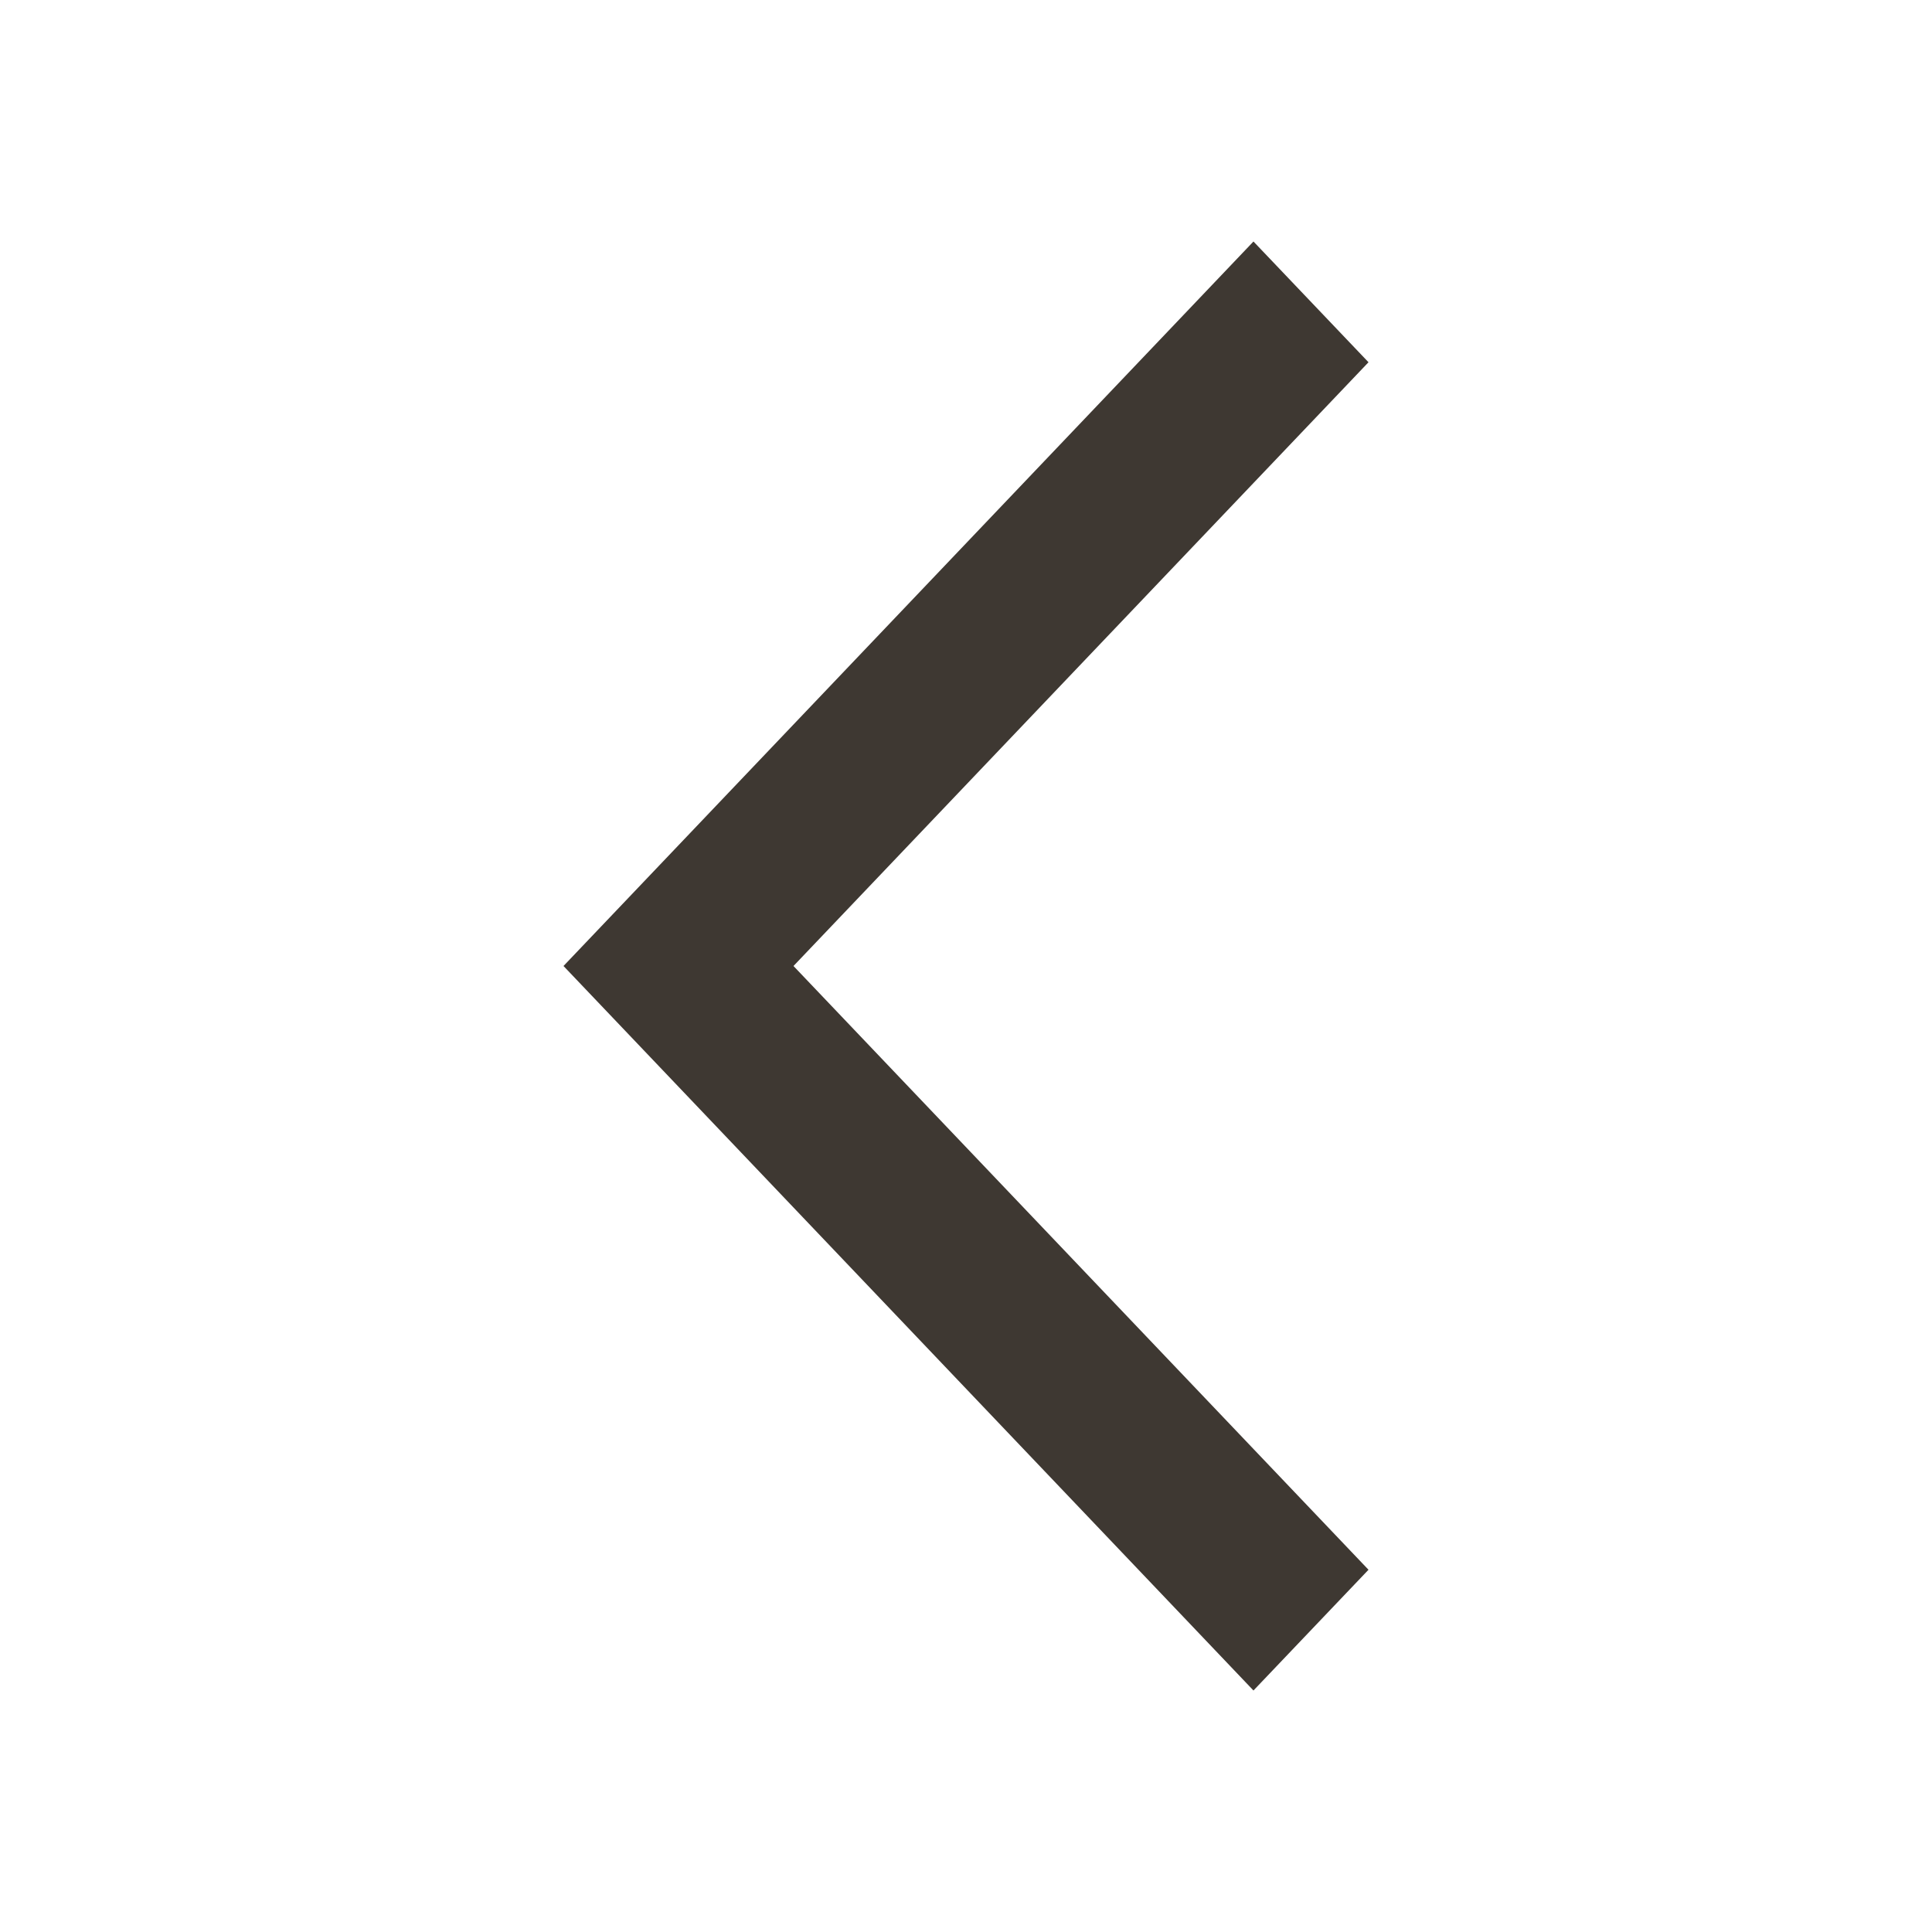
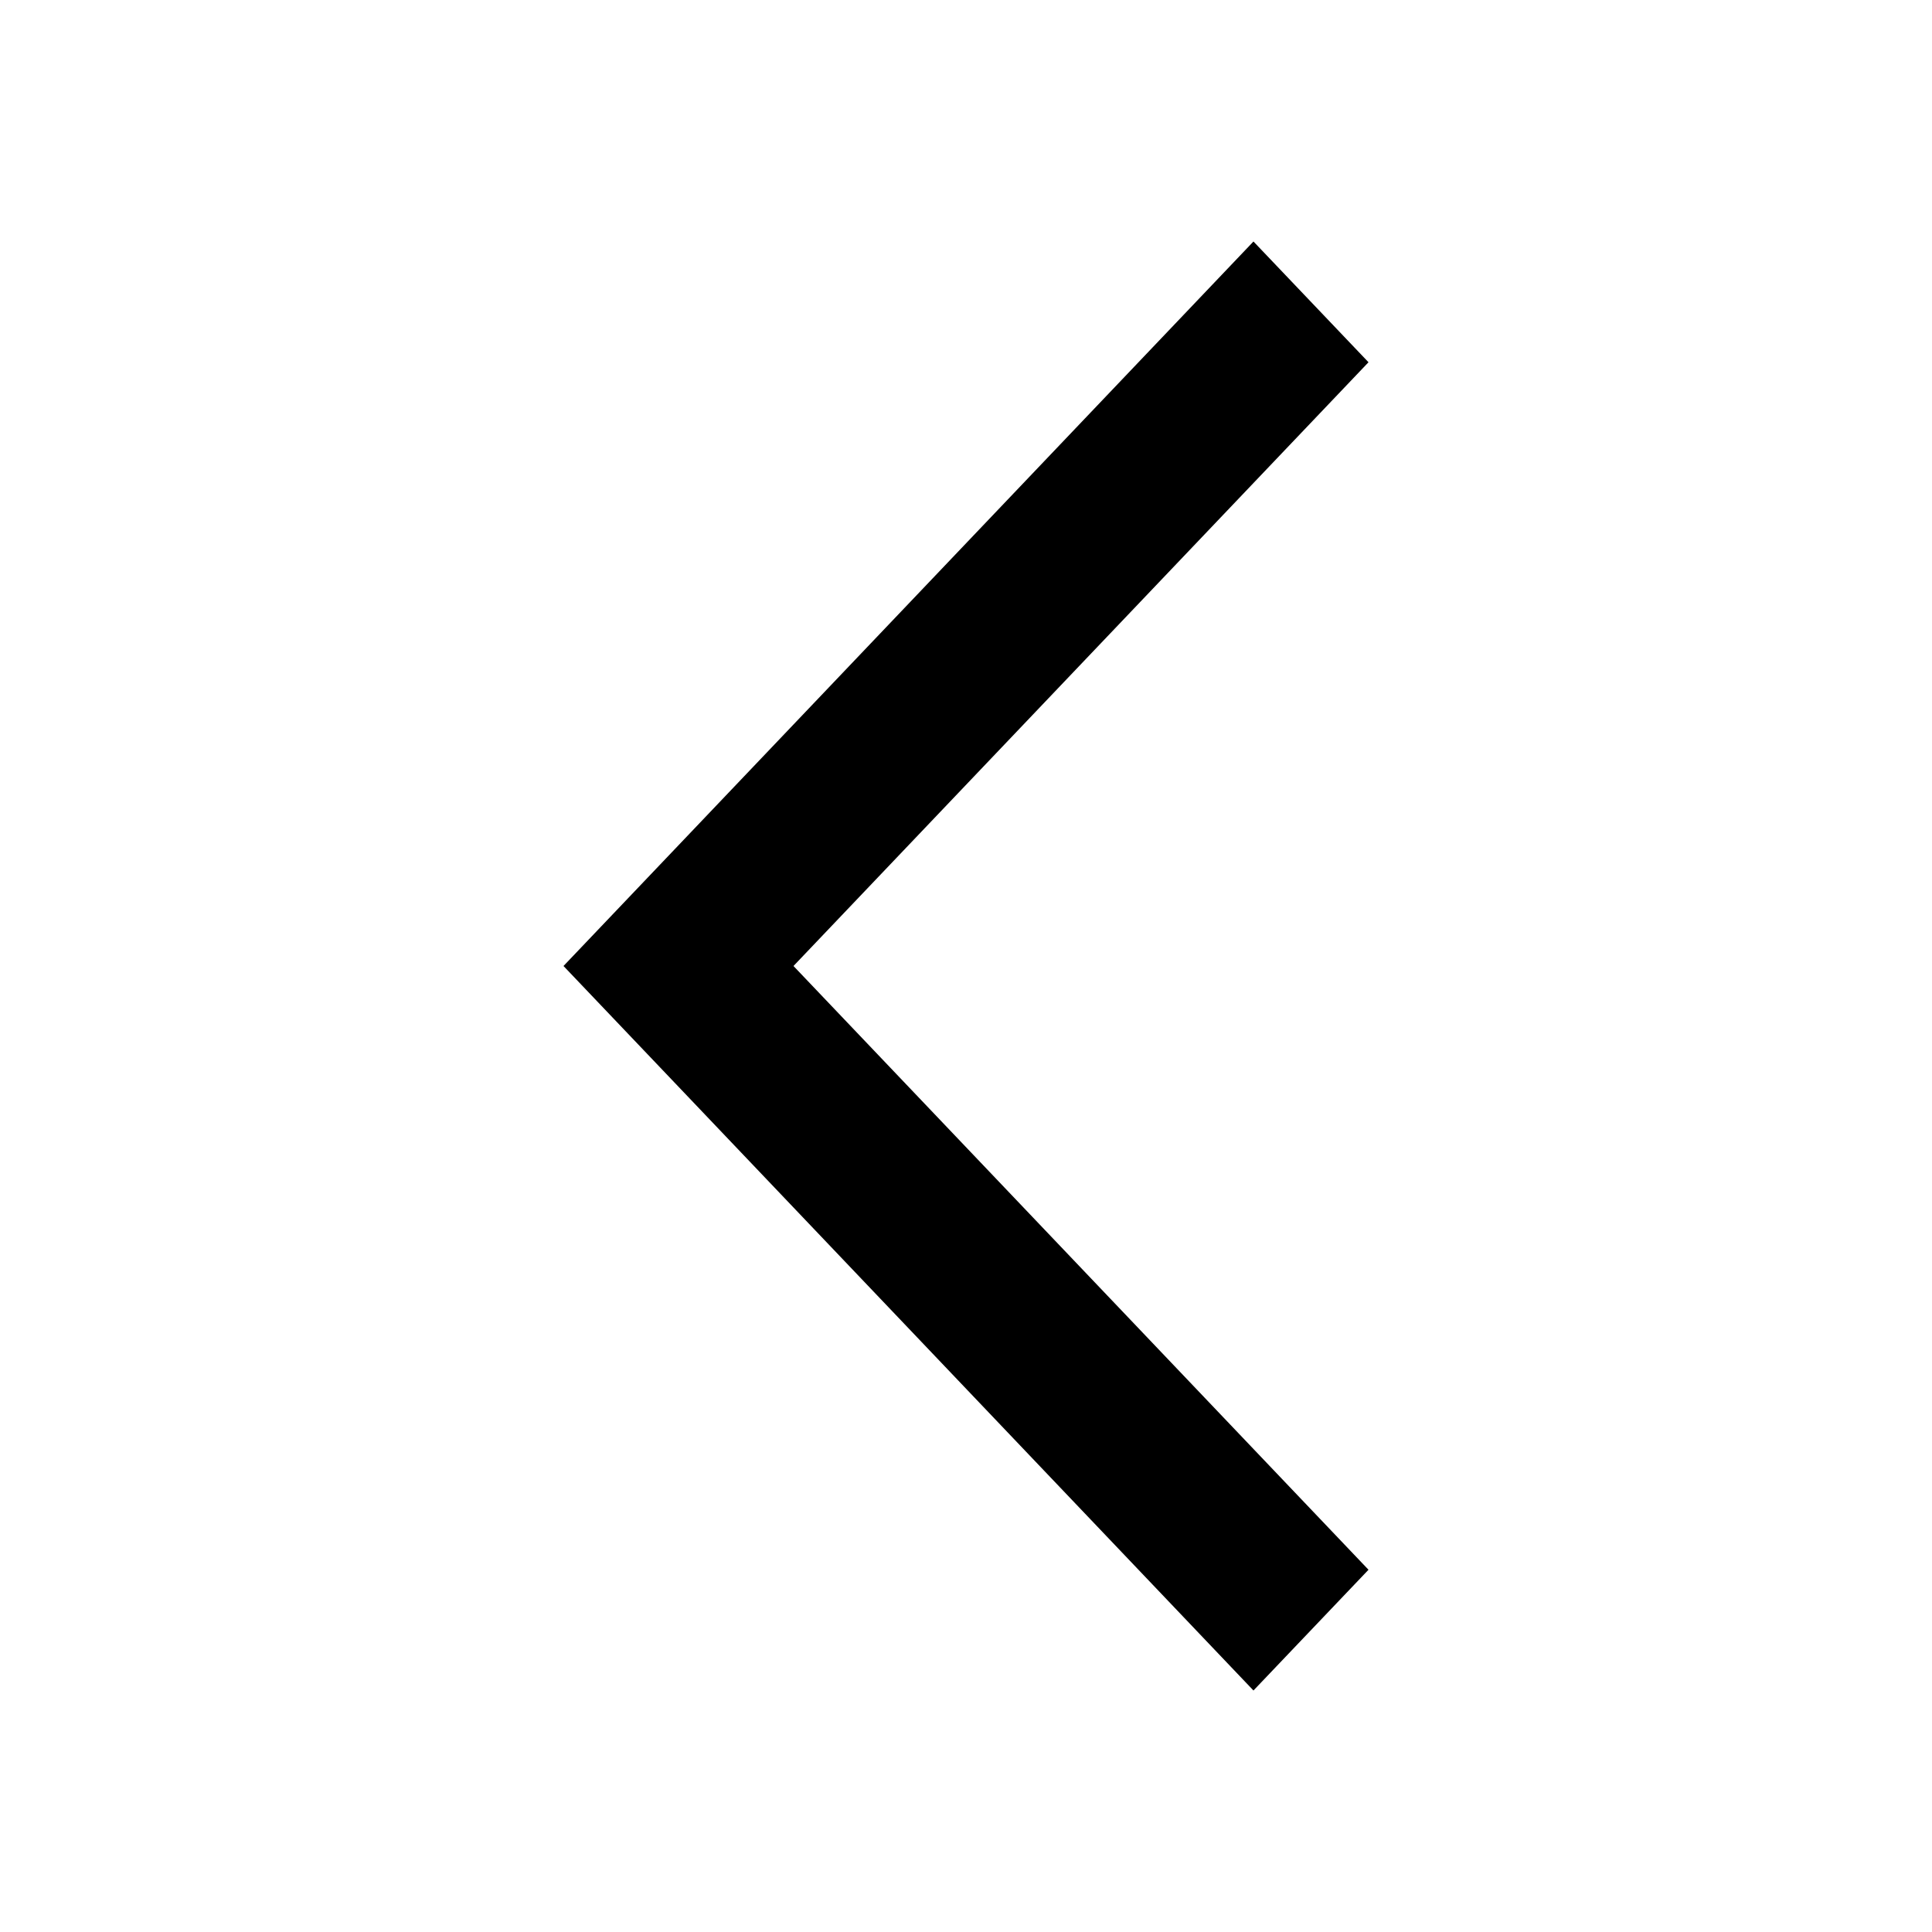
- <svg xmlns="http://www.w3.org/2000/svg" width="24" height="24" viewBox="0 0 24 24" fill="none">
-   <path fill-rule="evenodd" clip-rule="evenodd" d="M7 12L15.571 3L17 4.5L9.857 12L17 19.5L15.571 21L7 12Z" fill="#3E3832" />
+ <svg xmlns="http://www.w3.org/2000/svg" width="1em" height="1em" viewBox="0 0 24 24" fill="none">
+   <path fill-rule="evenodd" clip-rule="evenodd" d="M7 12L15.571 3L17 4.5L9.857 12L17 19.5L15.571 21L7 12Z" fill="currentColor" />
</svg>
